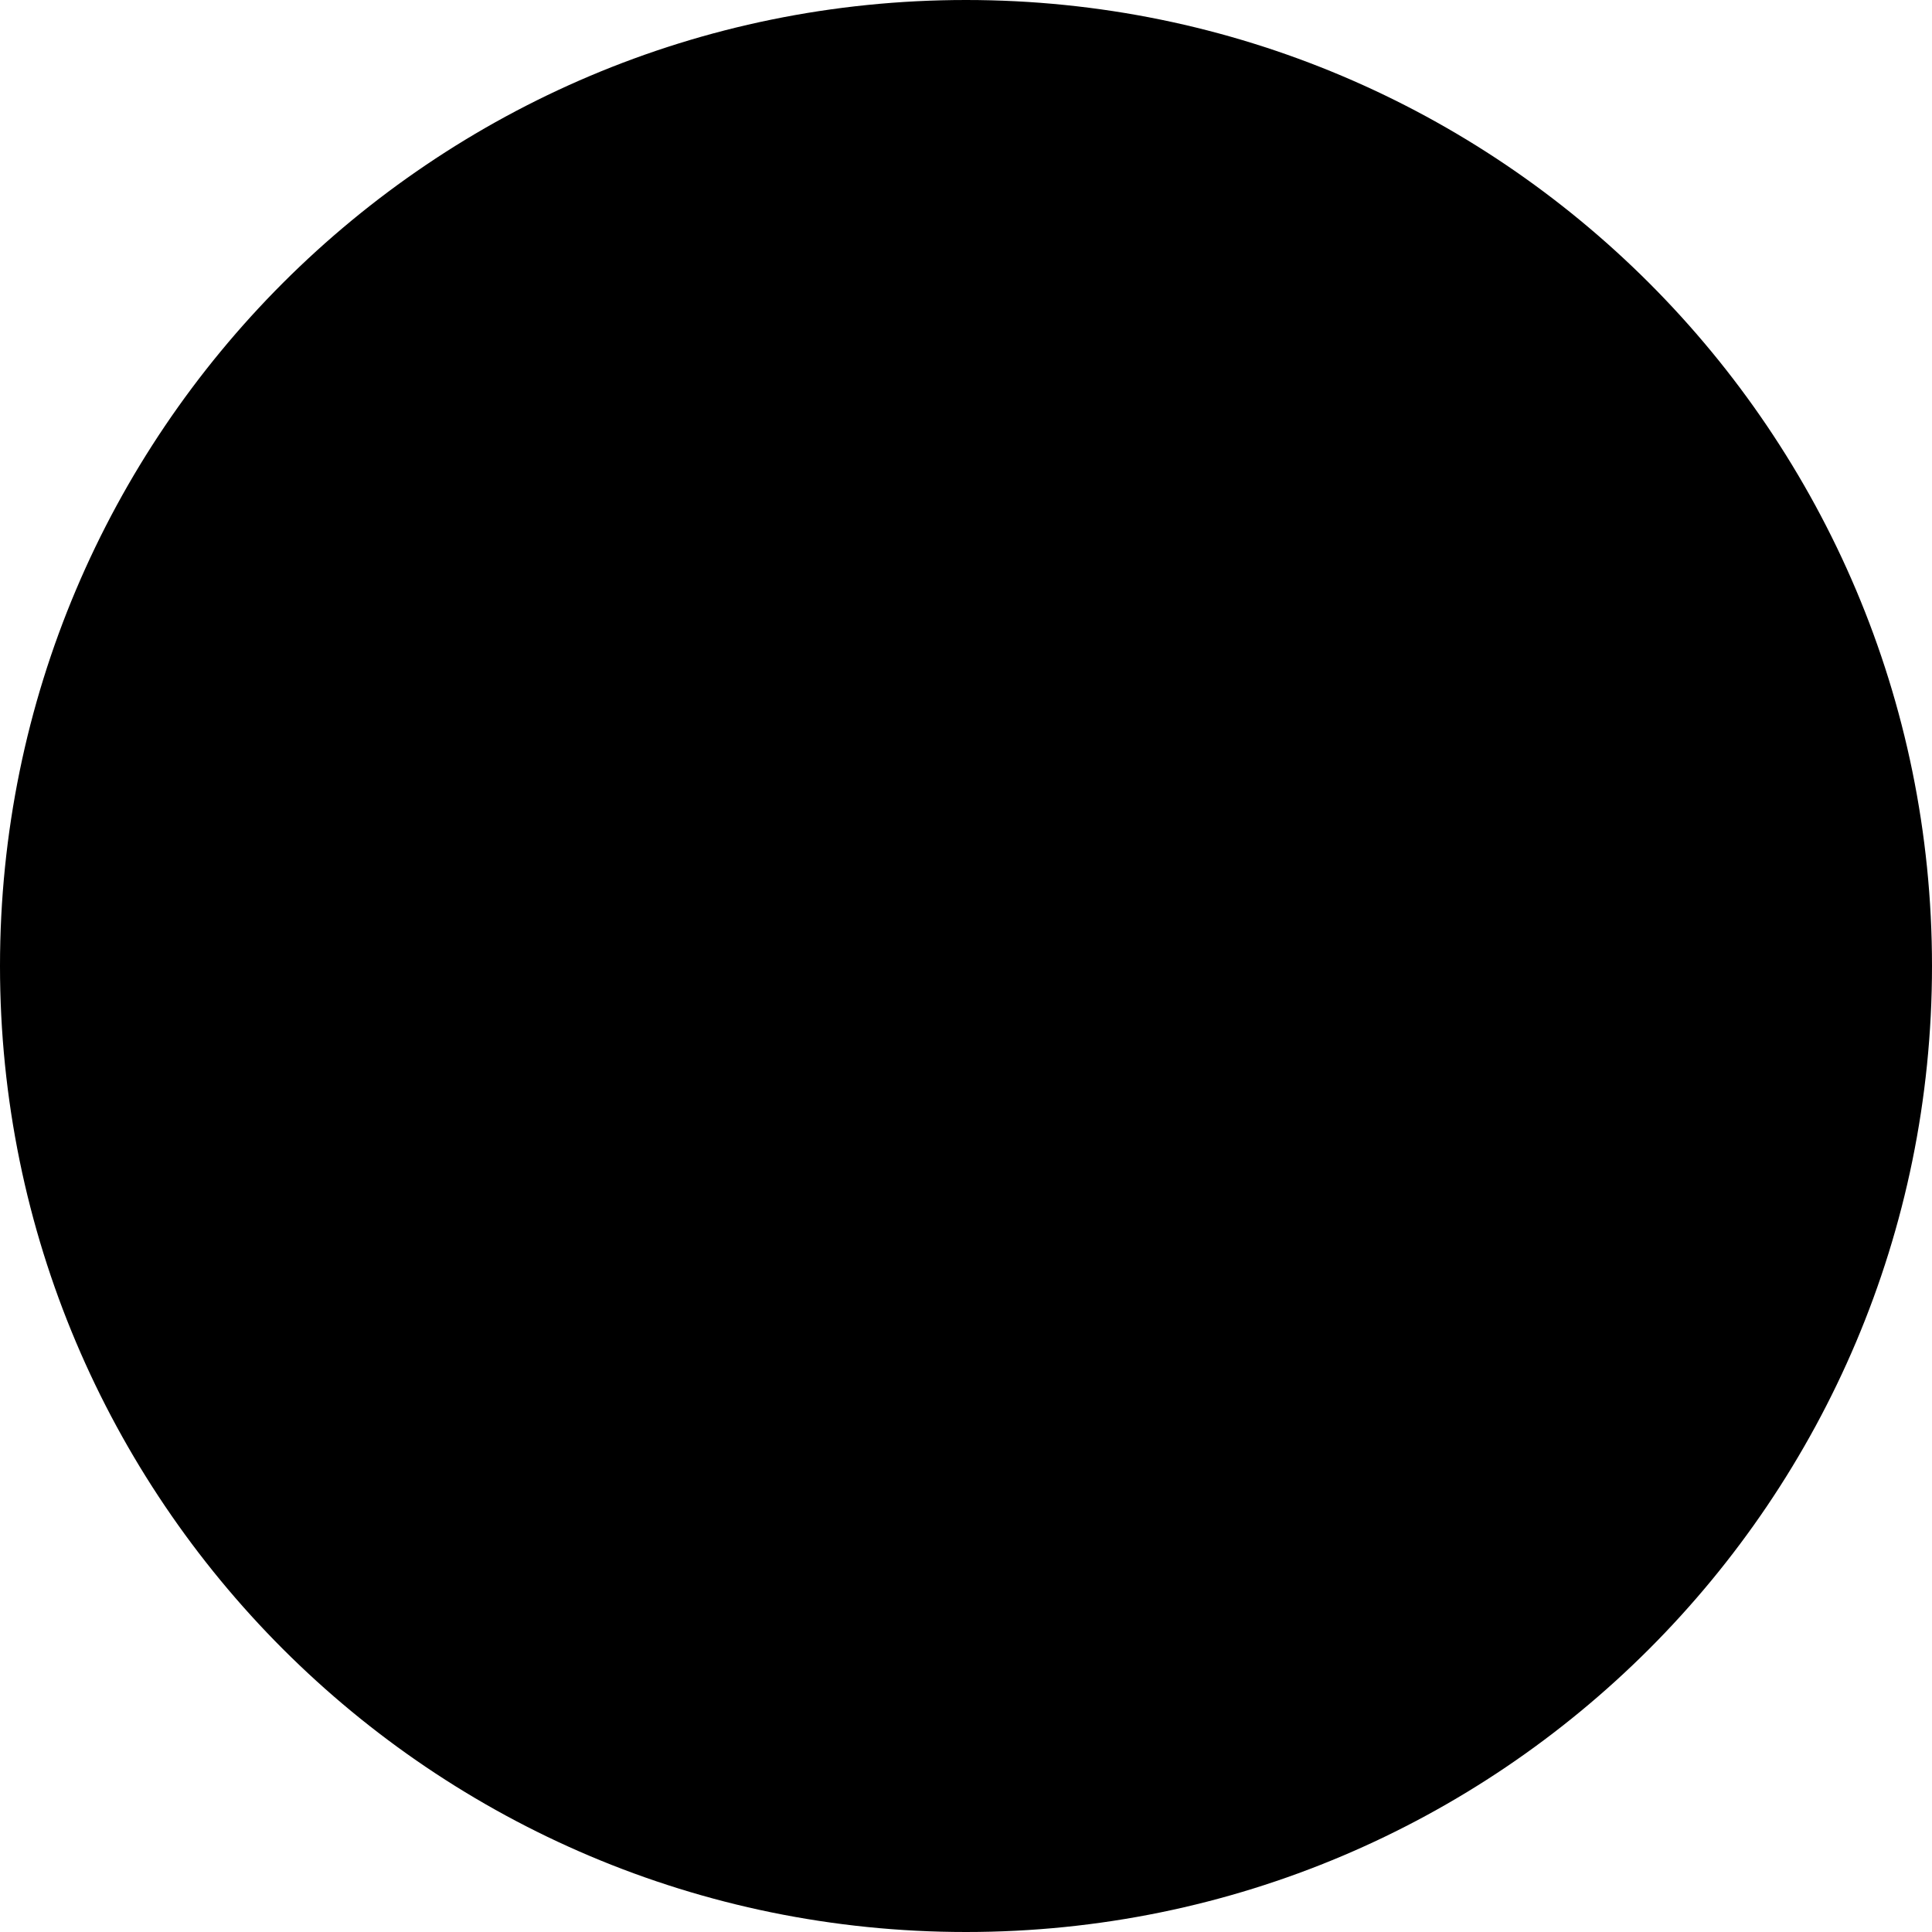
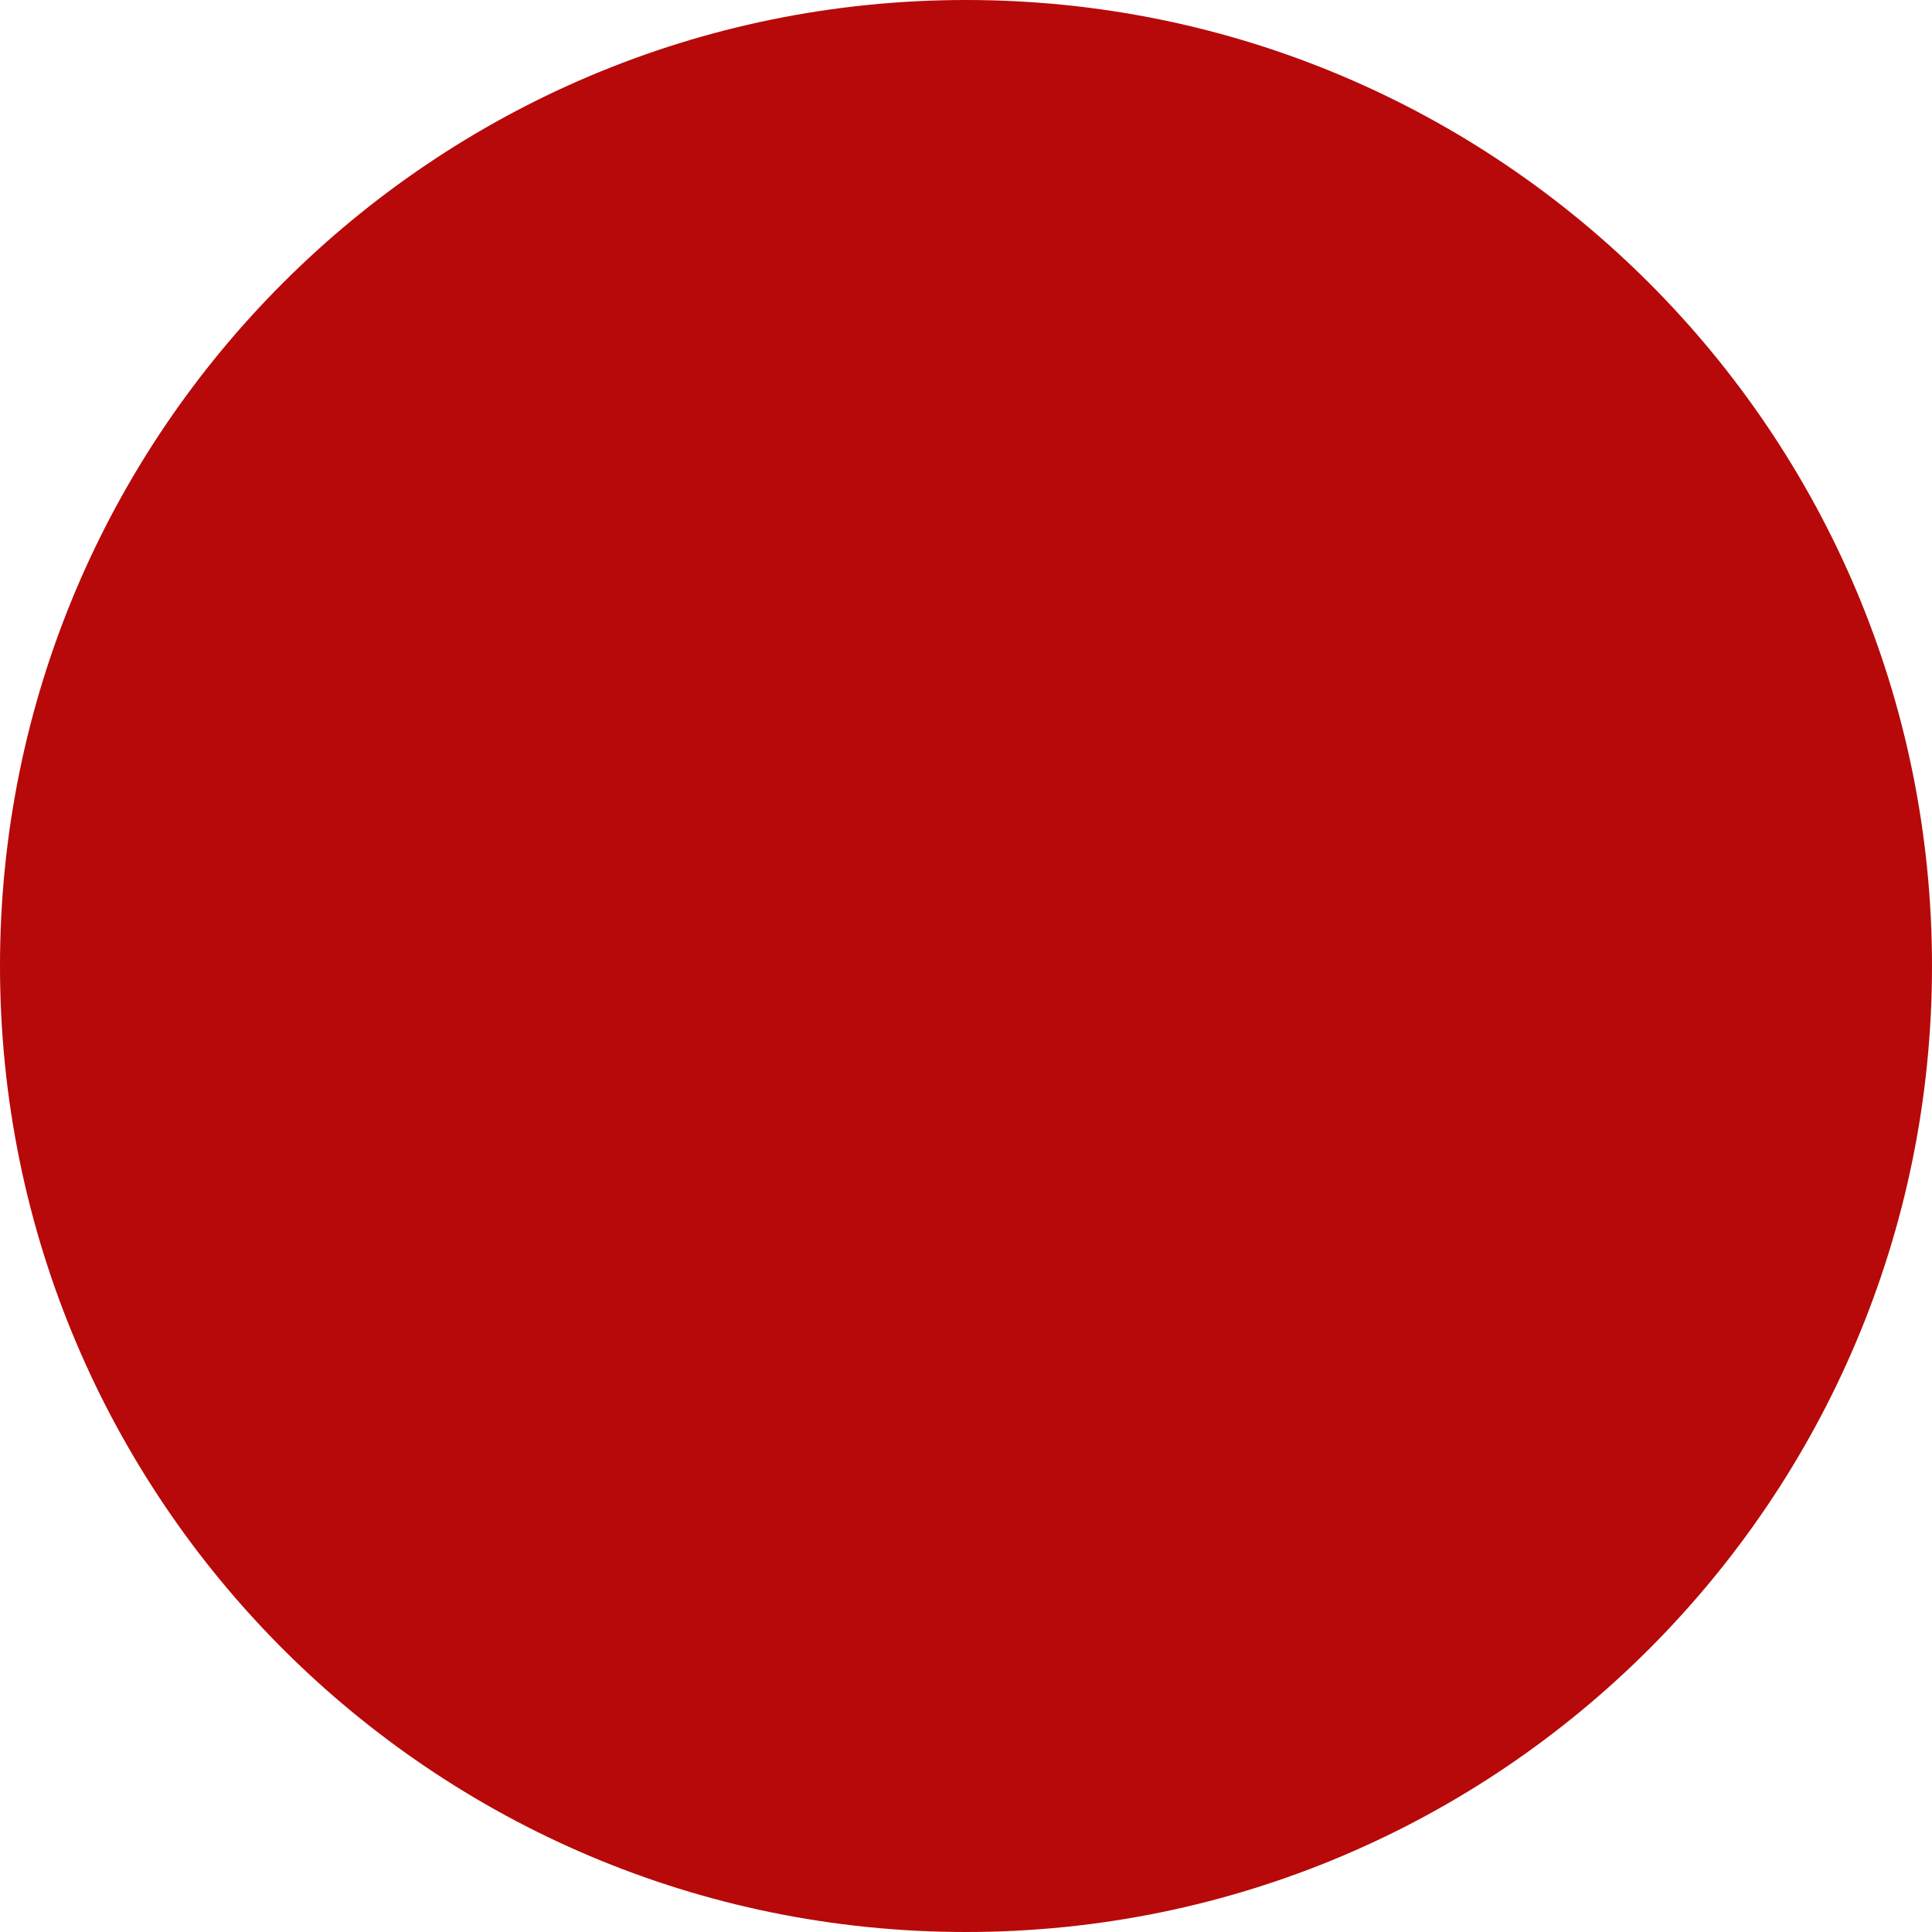
- <svg xmlns="http://www.w3.org/2000/svg" shape-rendering="geometricPrecision" text-rendering="geometricPrecision" image-rendering="optimizeQuality" fill-rule="evenodd" clip-rule="evenodd" viewBox="0 0 512 512">
-   <path fill-rule="nonzero" d="M256 0c70.69 0 134.69 28.66 181.02 74.98C483.34 121.31 512 185.31 512 256c0 70.69-28.66 134.69-74.98 181.02C390.69 483.34 326.69 512 256 512c-70.69 0-134.69-28.66-181.02-74.98C28.66 390.69 0 326.69 0 256c0-70.69 28.66-134.69 74.98-181.02C121.31 28.66 185.31 0 256 0z" />
+ <svg xmlns="http://www.w3.org/2000/svg" width="249px" height="249px" viewBox="0 0 249 249" version="1.1">
+   <g id="Page-1" stroke="none" stroke-width="1" fill="none" fill-rule="evenodd">
+     <circle id="Oval" fill="#b70909" cx="124.5" cy="124.5" r="124.5" />
+   </g>
</svg>
